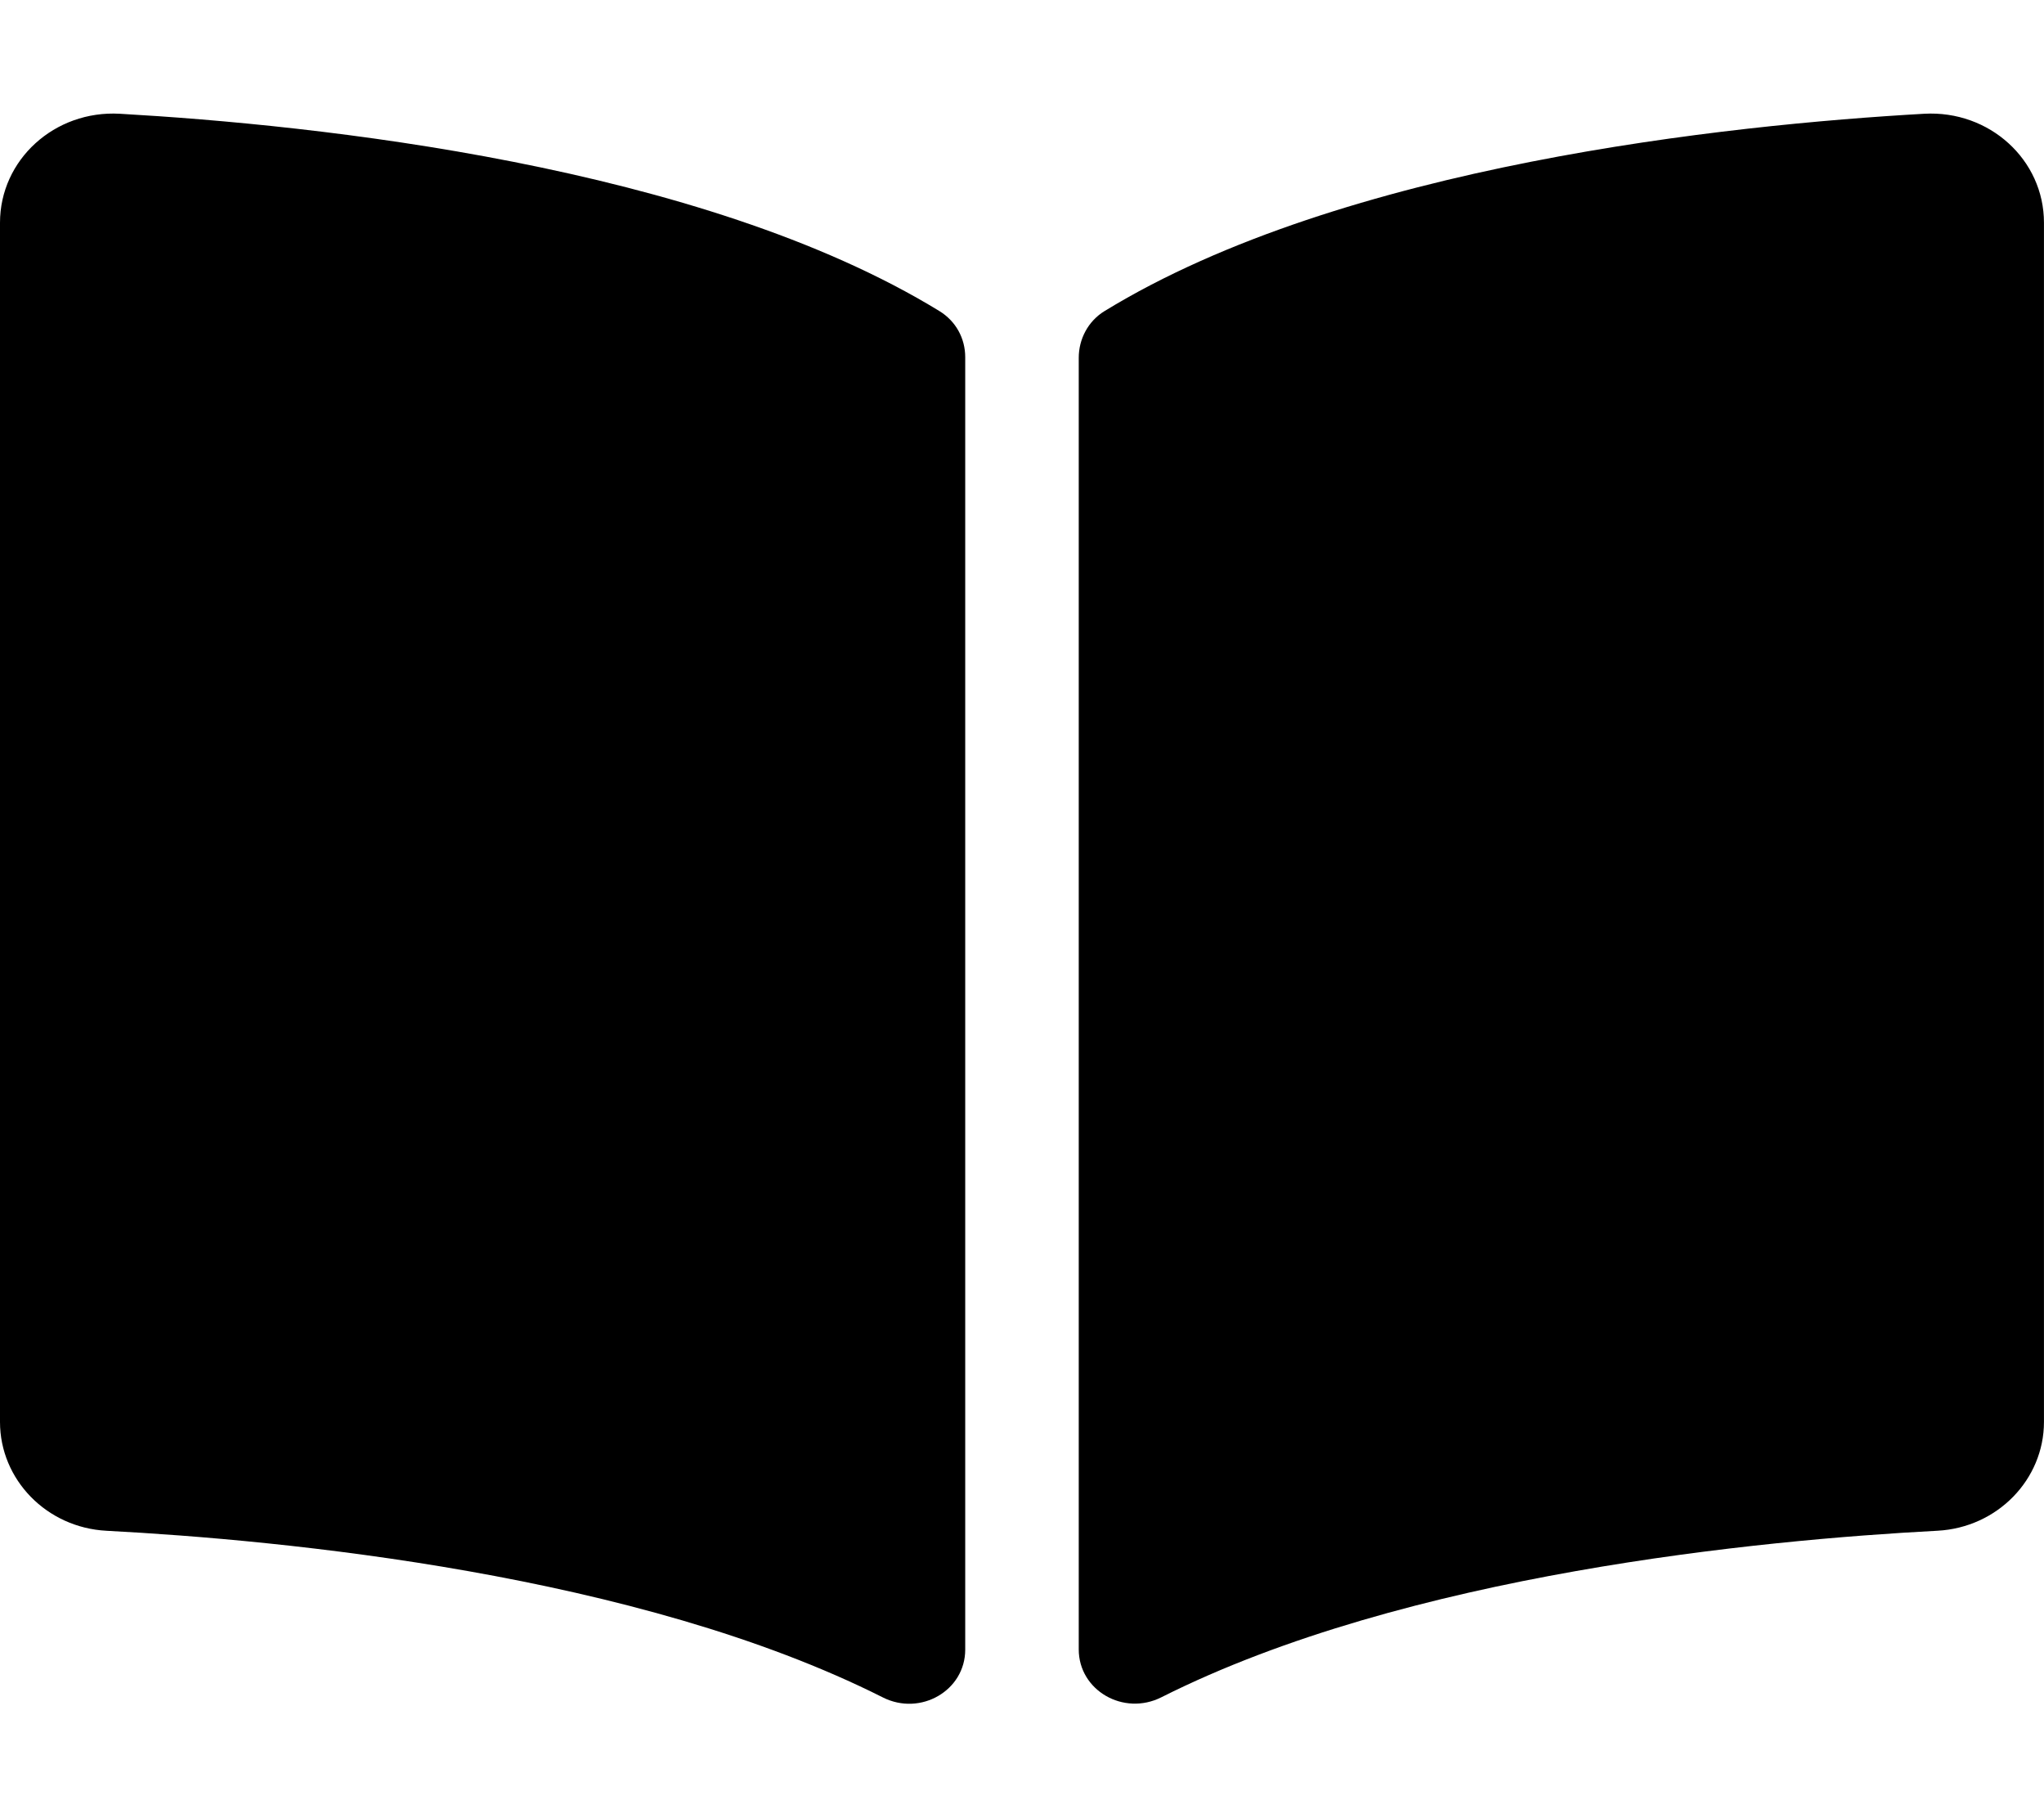
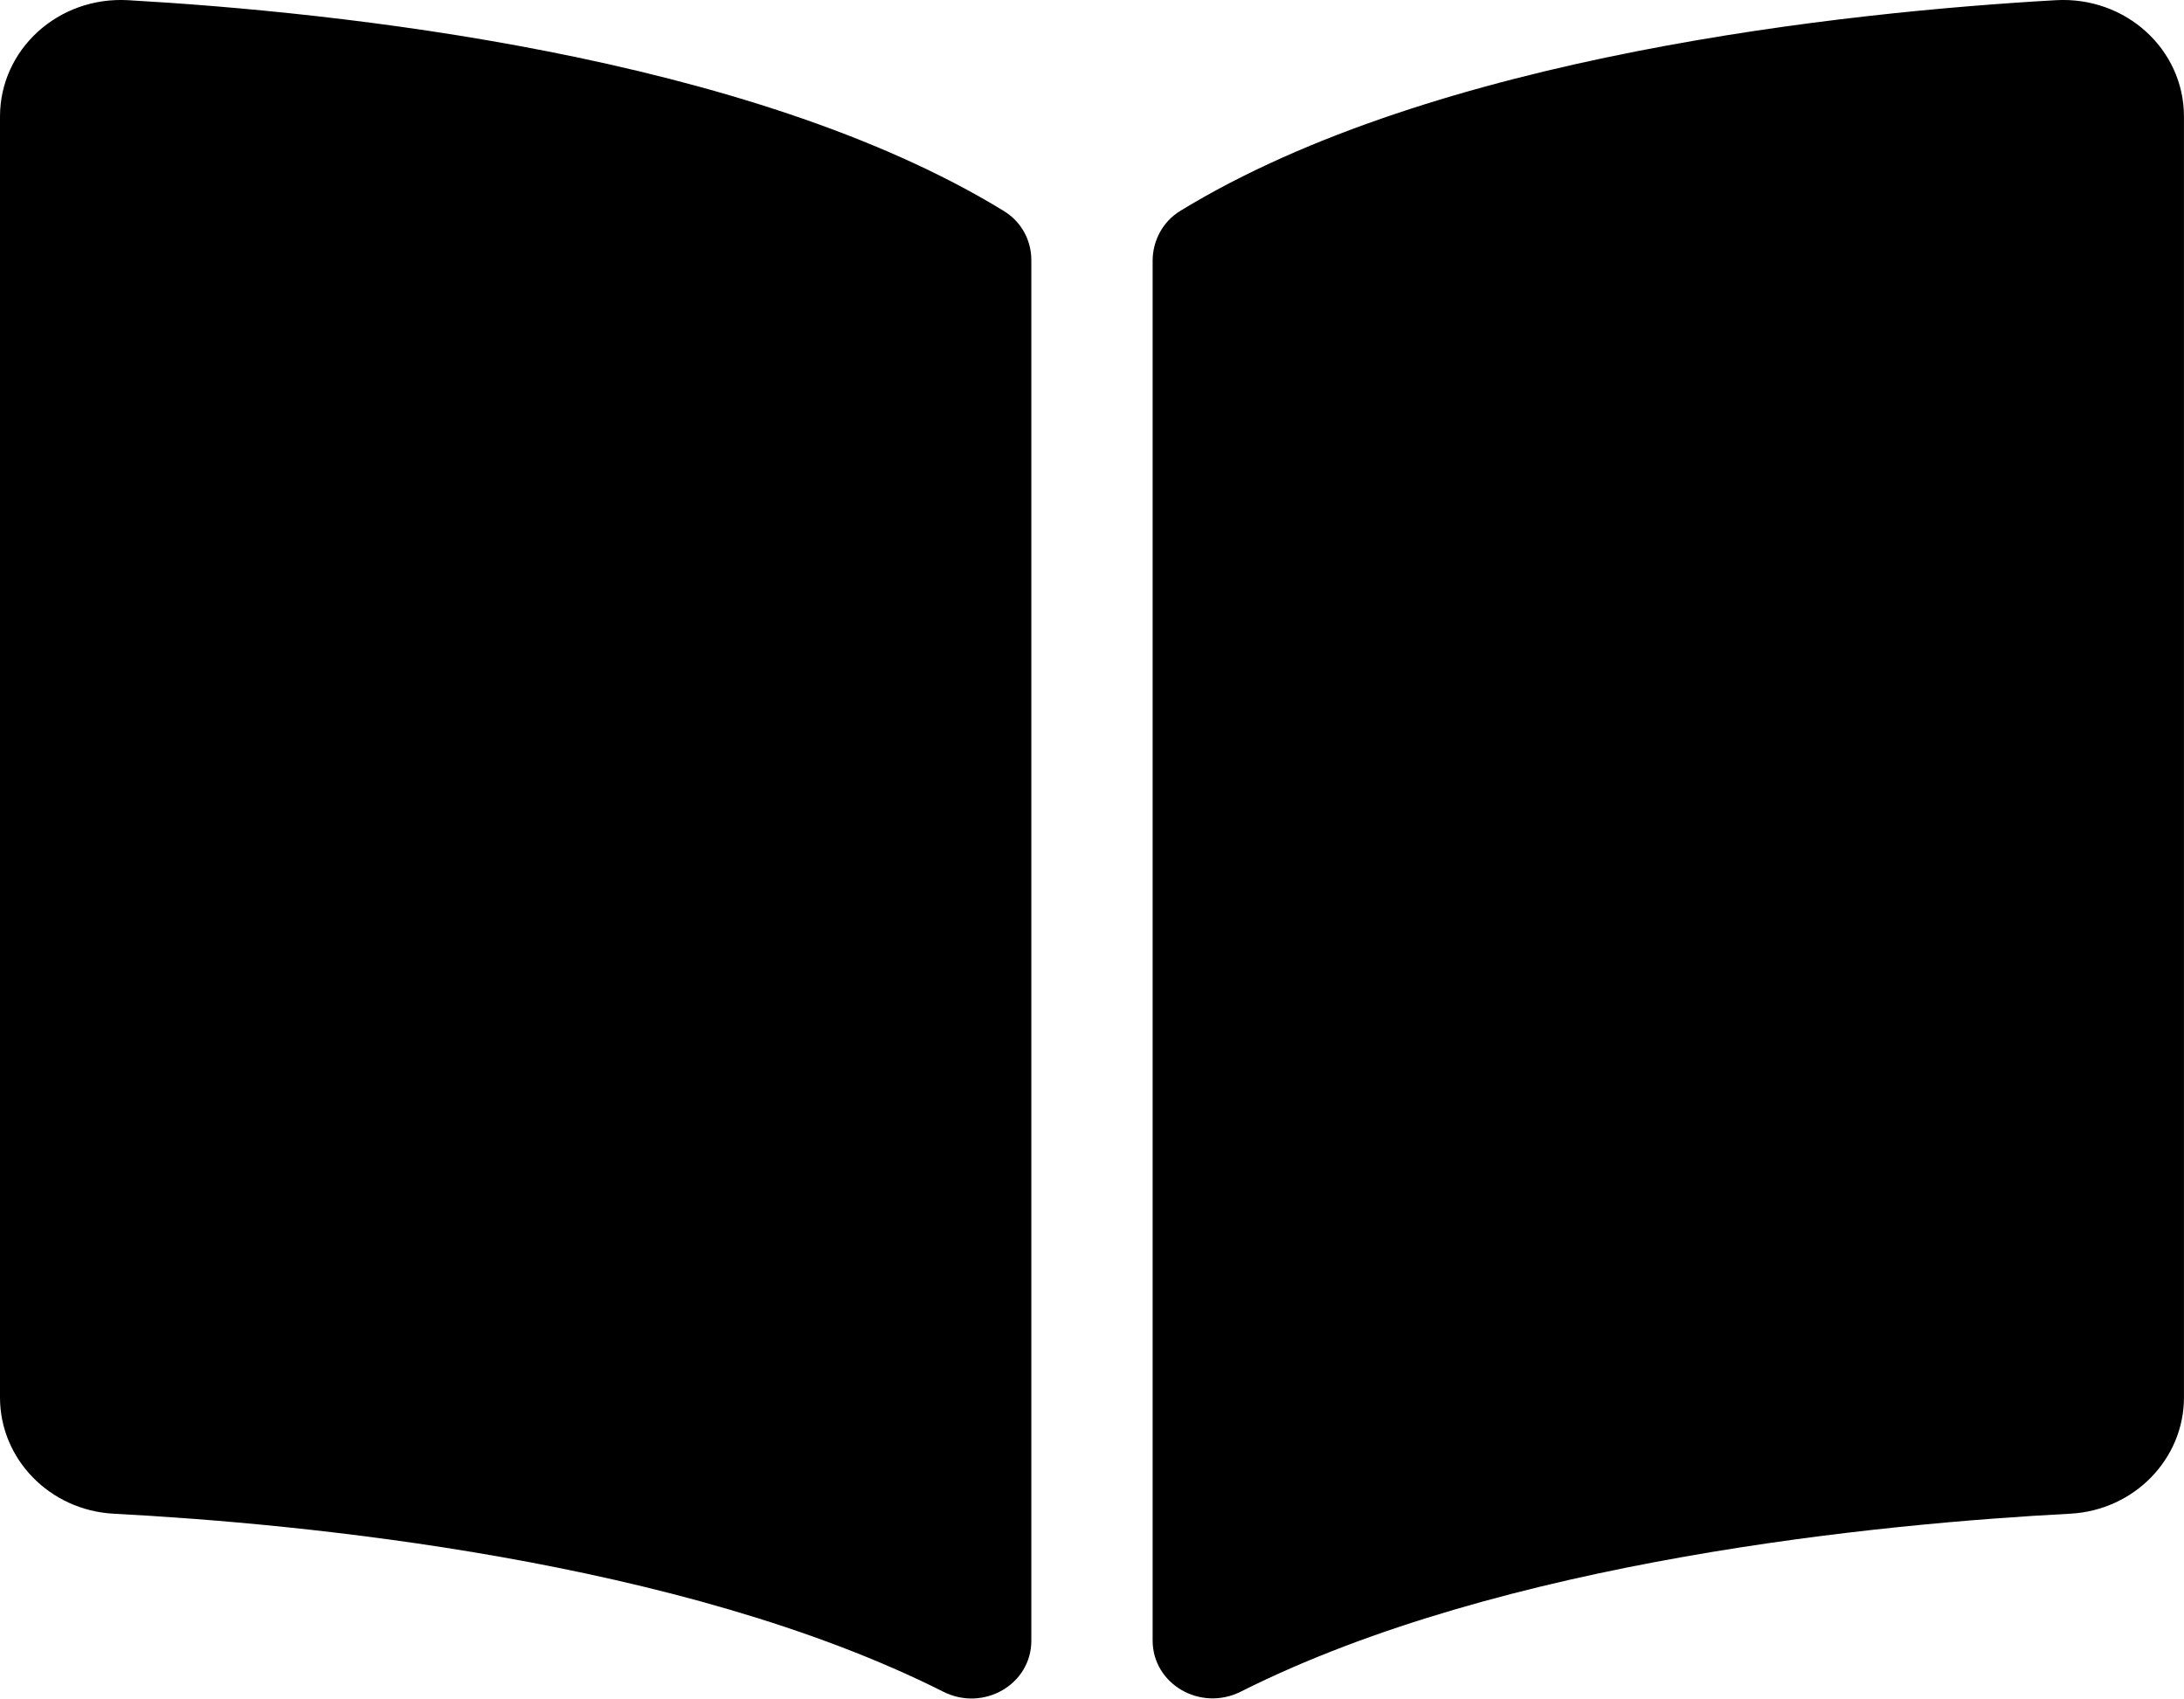
- <svg xmlns="http://www.w3.org/2000/svg" viewBox="0 0 576 512">
-   <path d="M542.22 32.05c-54.8 3.11-163.72 14.43-230.96 55.59-4.64 2.84-7.27 7.89-7.27 13.17v363.87c0 11.55 12.63 18.85 23.28 13.49 69.18-34.82 169.23-44.32 218.7-46.92 16.89-.89 30.02-14.43 30.02-30.66V62.75c.01-17.71-15.35-31.74-33.77-30.7zM264.73 87.64C197.5 46.48 88.58 35.17 33.78 32.05 15.36 31.01 0 45.04 0 62.75V400.6c0 16.24 13.13 29.78 30.02 30.66 49.49 2.6 149.59 12.11 218.77 46.95 10.62 5.35 23.21-1.94 23.21-13.46V100.63c0-5.29-2.62-10.14-7.27-12.99z" />
+ <svg xmlns="http://www.w3.org/2000/svg" viewBox="0 0 576 448">
+   <path d="M 542.22,0.05 C 487.42,3.16 378.5,14.48 311.26,55.64 c -4.64,2.84 -7.27,7.89 -7.27,13.17 V 432.684 c 0,11.55 12.63,18.85 23.28,13.49 69.18,-34.82 169.23,-44.32 218.7,-46.92 16.89,-0.89 30.02,-14.43 30.02,-30.66 V 30.75 C 576,13.04 560.64,-0.99 542.22,0.05 Z M 264.73,55.64 C 197.5,14.48 88.58,3.17 33.78,0.05 15.36,-0.99 0,13.04 0,30.75 V 368.6 c 0,16.24 13.13,29.78 30.02,30.66 49.49,2.6 149.59,12.11 218.77,46.95 10.62,5.35 23.21,-1.94 23.21,-13.46 V 68.63 c 0,-5.29 -2.62,-10.14 -7.27,-12.99 z" />
</svg>
